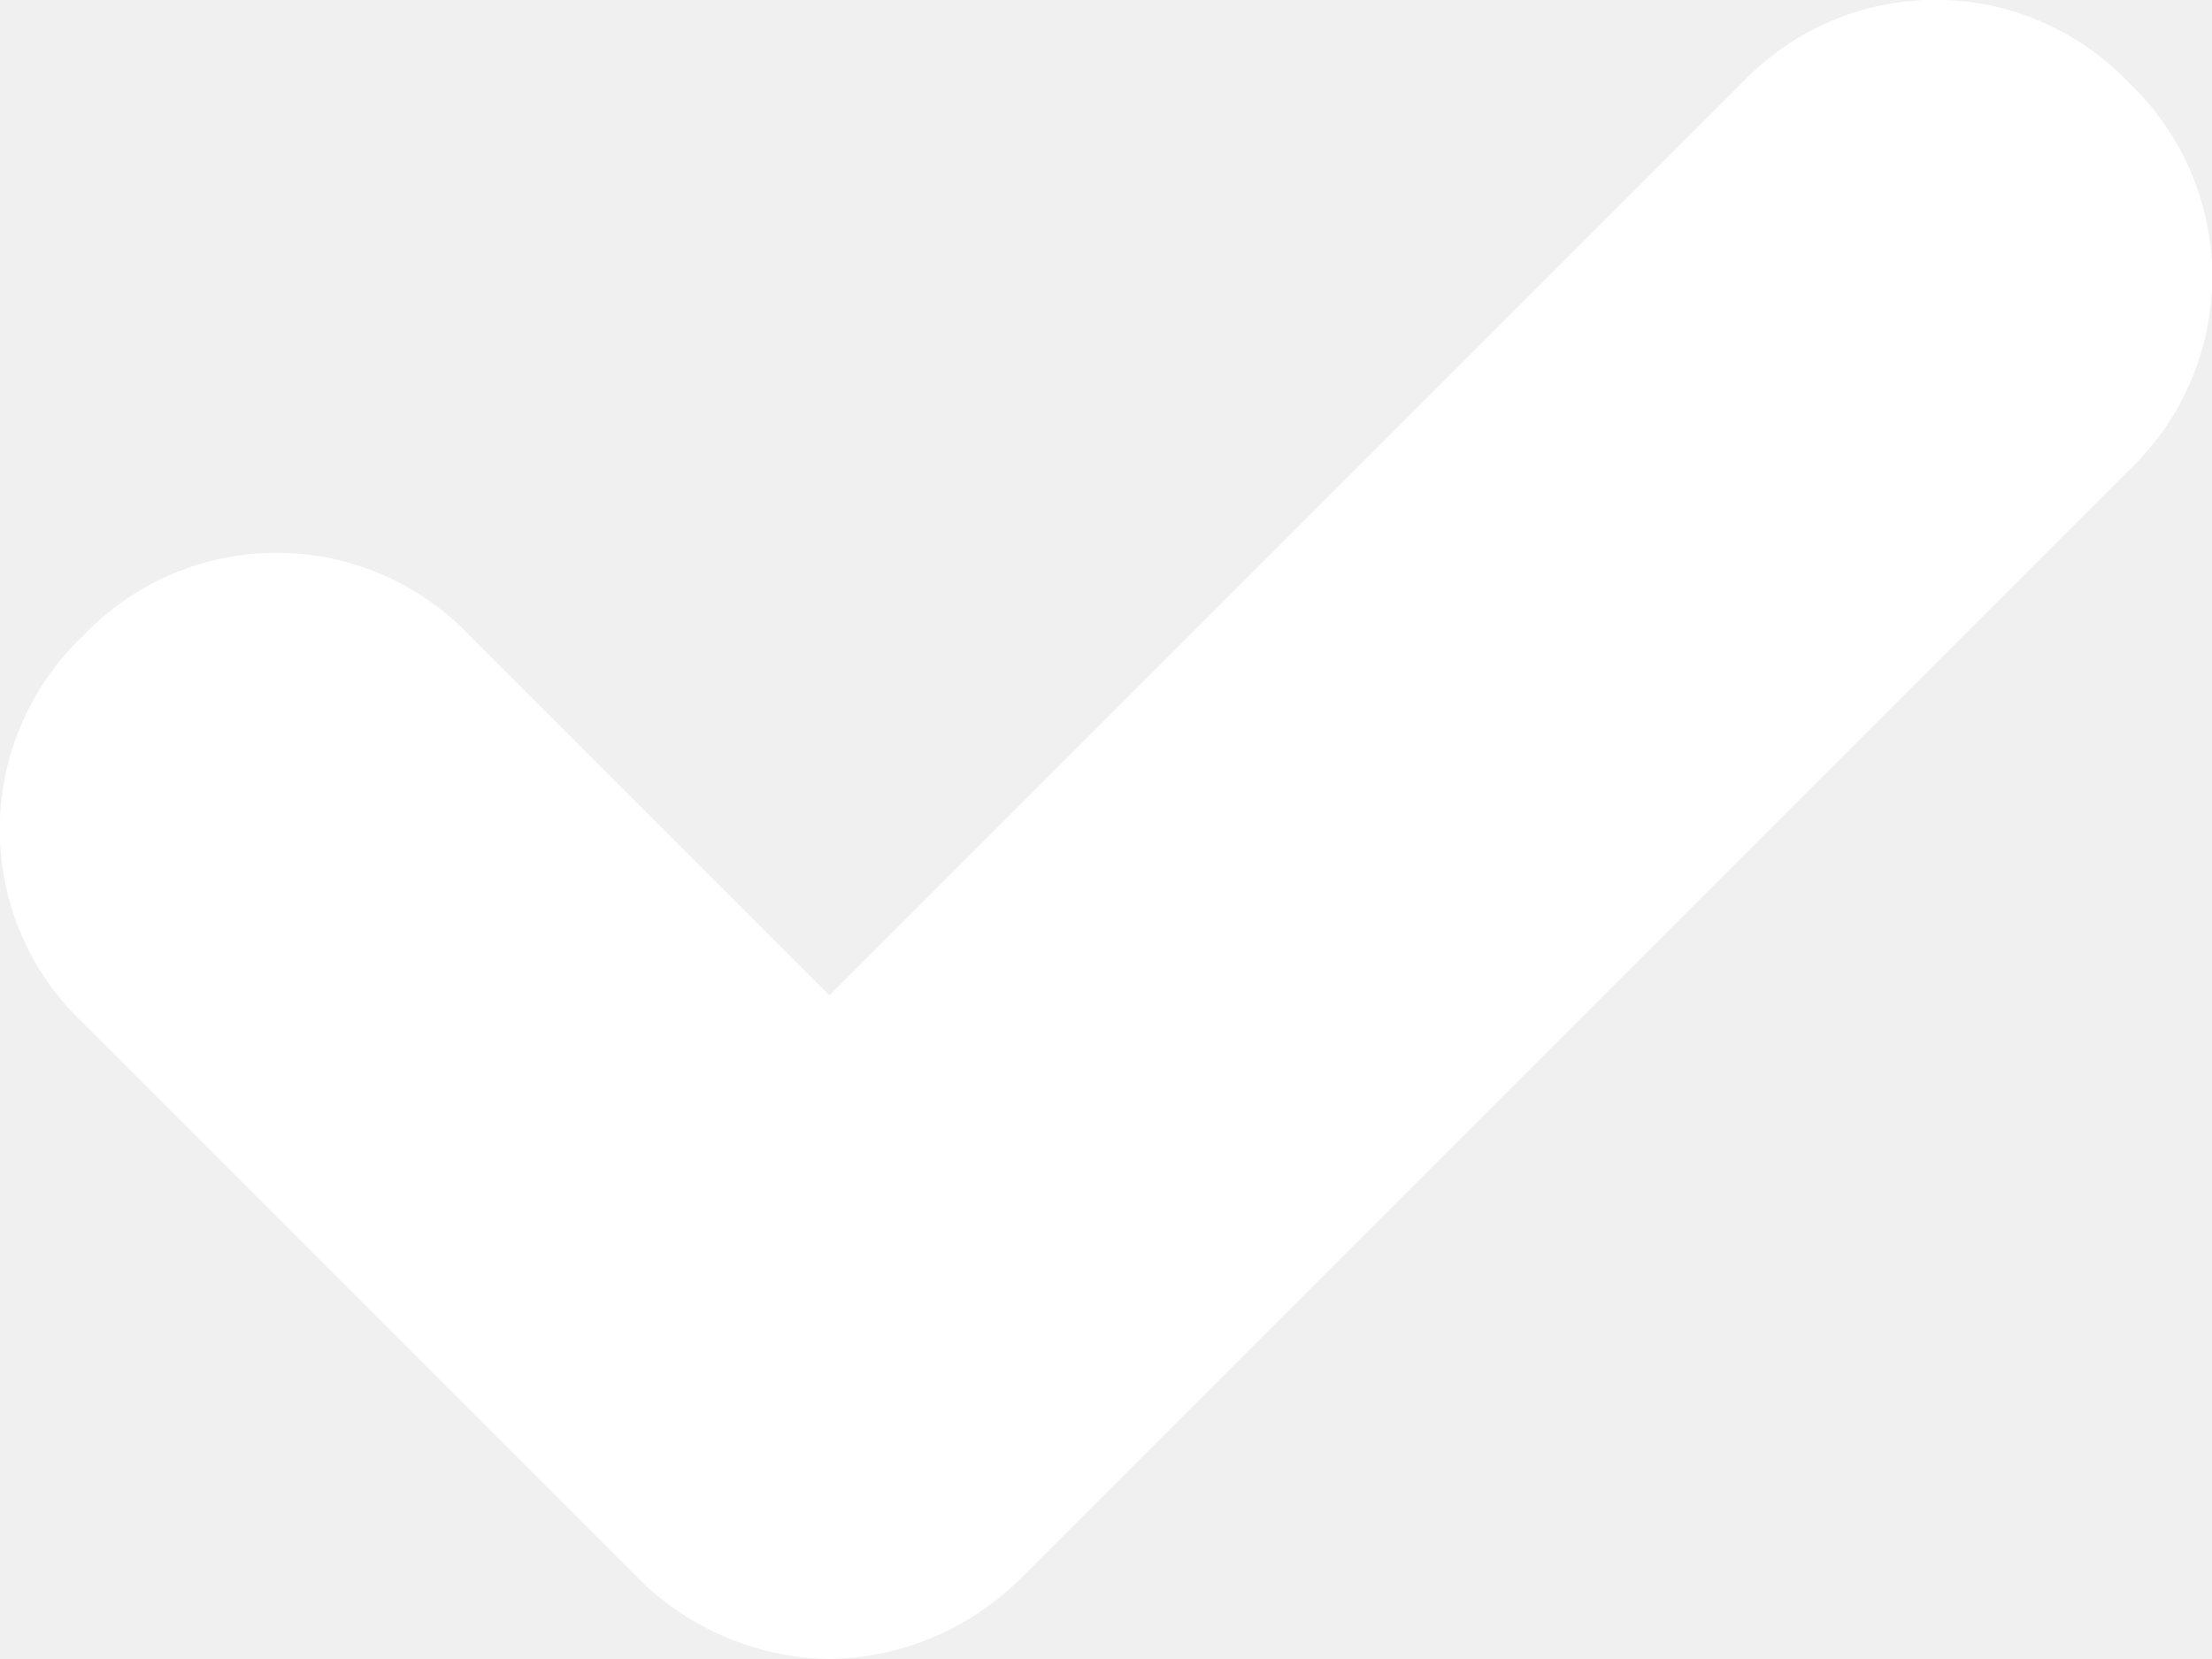
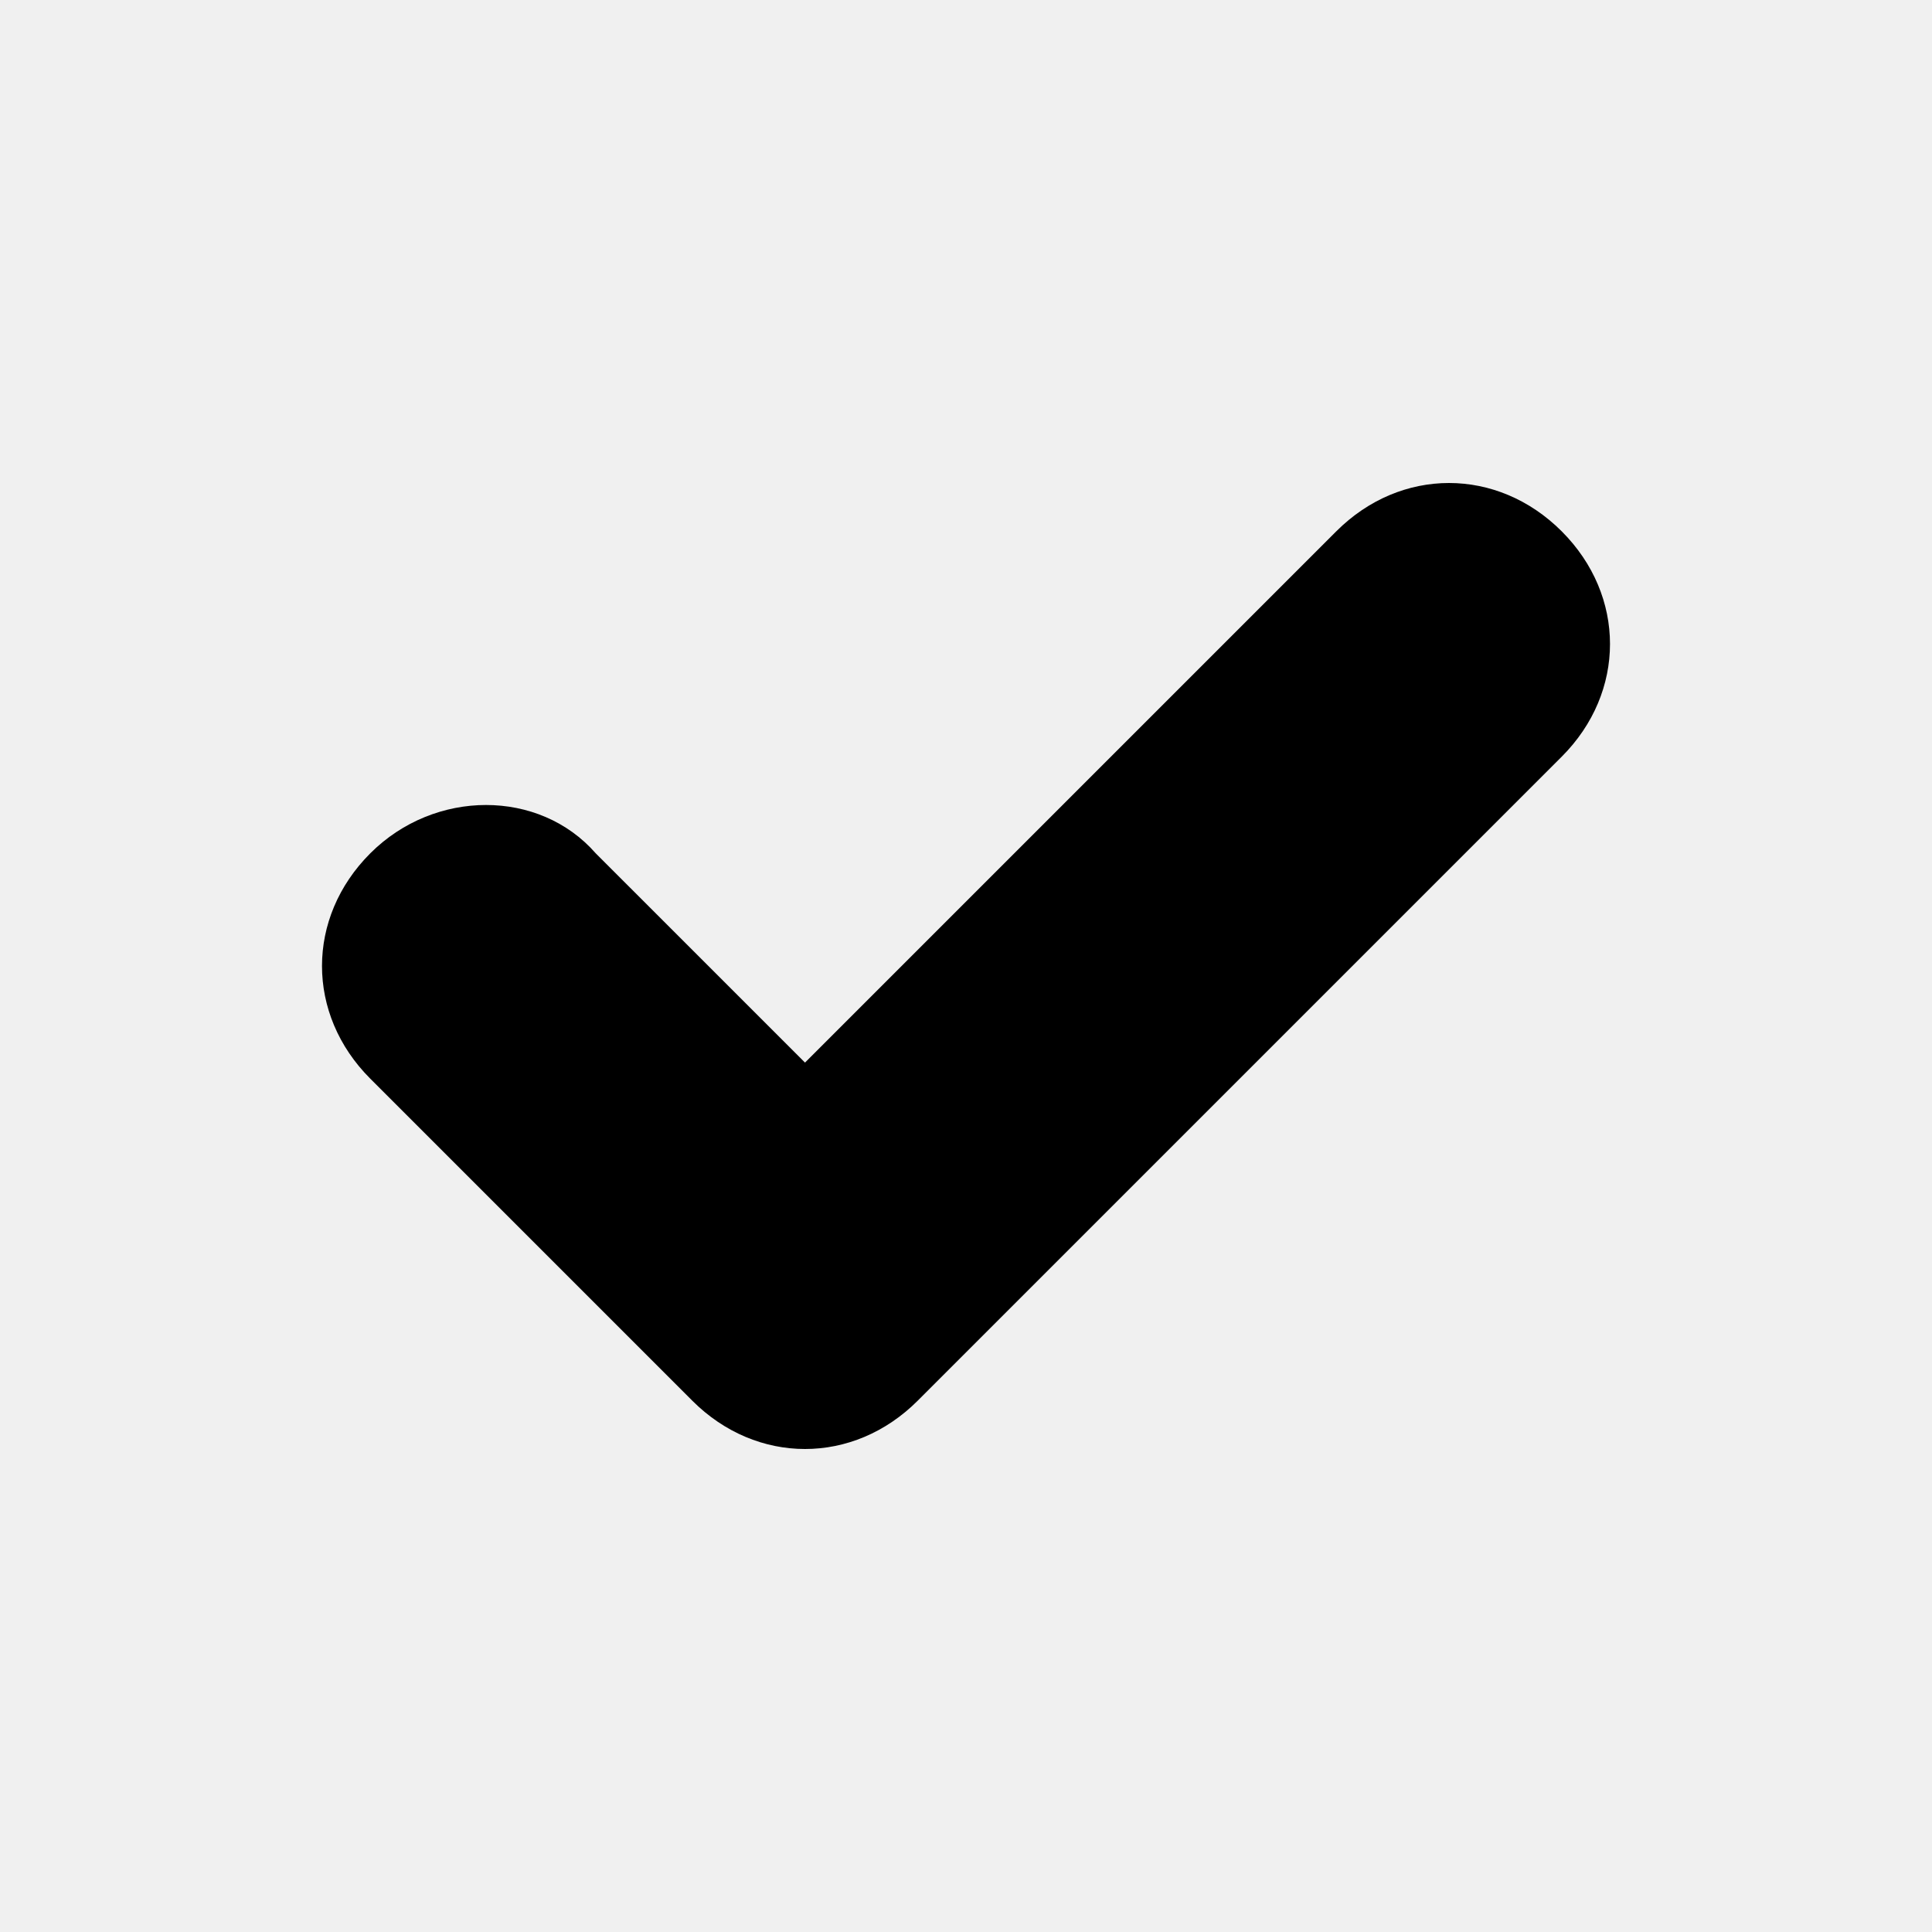
- <svg xmlns="http://www.w3.org/2000/svg" width="16" height="12" viewBox="0 0 16 12">
-   <g id="e4af9d7d-d6b0-41b4-9502-c87155668cf0" data-name="Layer 2">
-     <g id="f320c134-3c2d-446b-a63f-3ce4387009ec" data-name="Layer 1">
-       <g id="e4ecff54-a6b8-45ed-b37d-5d8e5bc602b8" data-name="icons">
-         <path id="a86d44a0-7dda-475a-bfcb-107f7ea792b0" data-name="check" d="M6,12a2,2,0,0,1-1.4-.6l-4-4a1.93,1.93,0,0,1,0-2.8,1.93,1.93,0,0,1,2.8,0L6,7.2,12.6.6a1.93,1.93,0,0,1,2.8,0,1.93,1.93,0,0,1,0,2.8l-8,8A2,2,0,0,1,6,12Z" fill="#fff" />
-       </g>
-     </g>
+ <svg xmlns="http://www.w3.org/2000/svg" style="enable-background:new 0 0 24 24;" version="1.1" viewBox="0 0 24 24" xml:space="preserve">
+   <g id="info" />
+   <g id="icons">
+     <path d="M10,18c-0.5,0-1-0.2-1.4-0.6l-4-4c-0.8-0.8-0.8-2,0-2.8c0.8-0.8,2.1-0.8,2.8,0l2.6,2.6l6.6-6.6   c0.8-0.8,2-0.8,2.8,0c0.8,0.8,0.8,2,0,2.8l-8,8C11,17.8,10.5,18,10,18z" id="check" />
  </g>
</svg>
